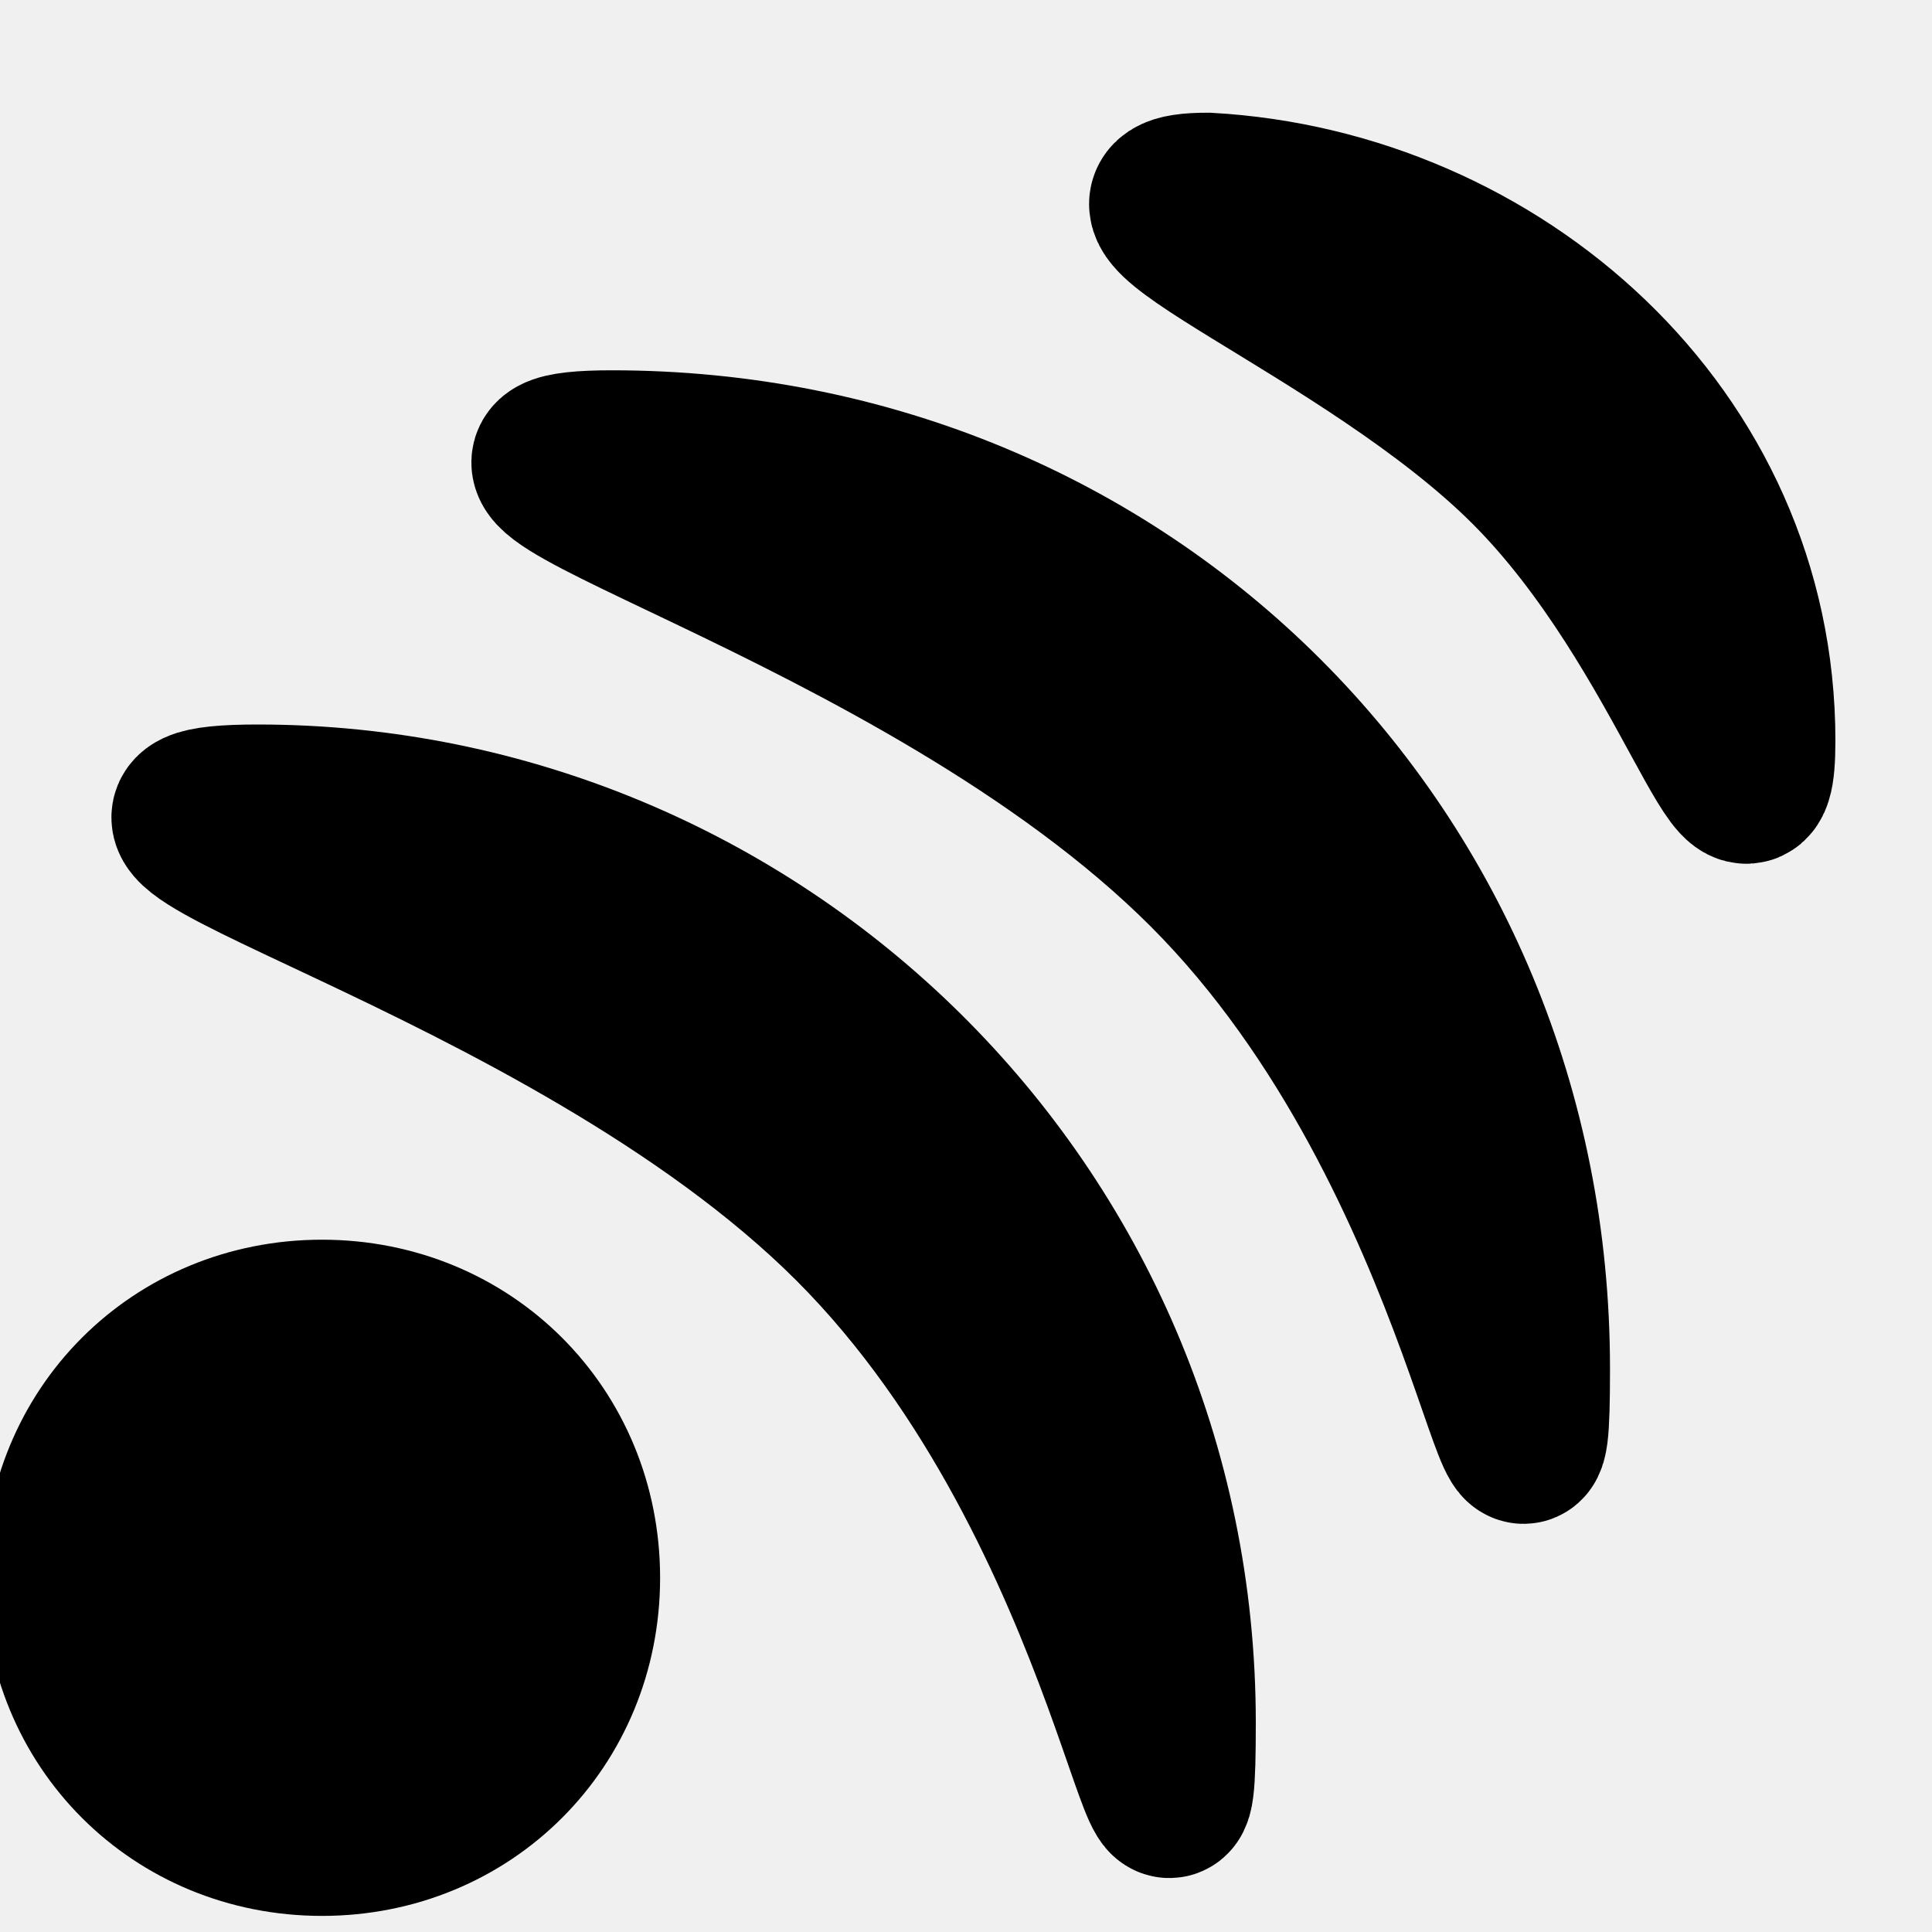
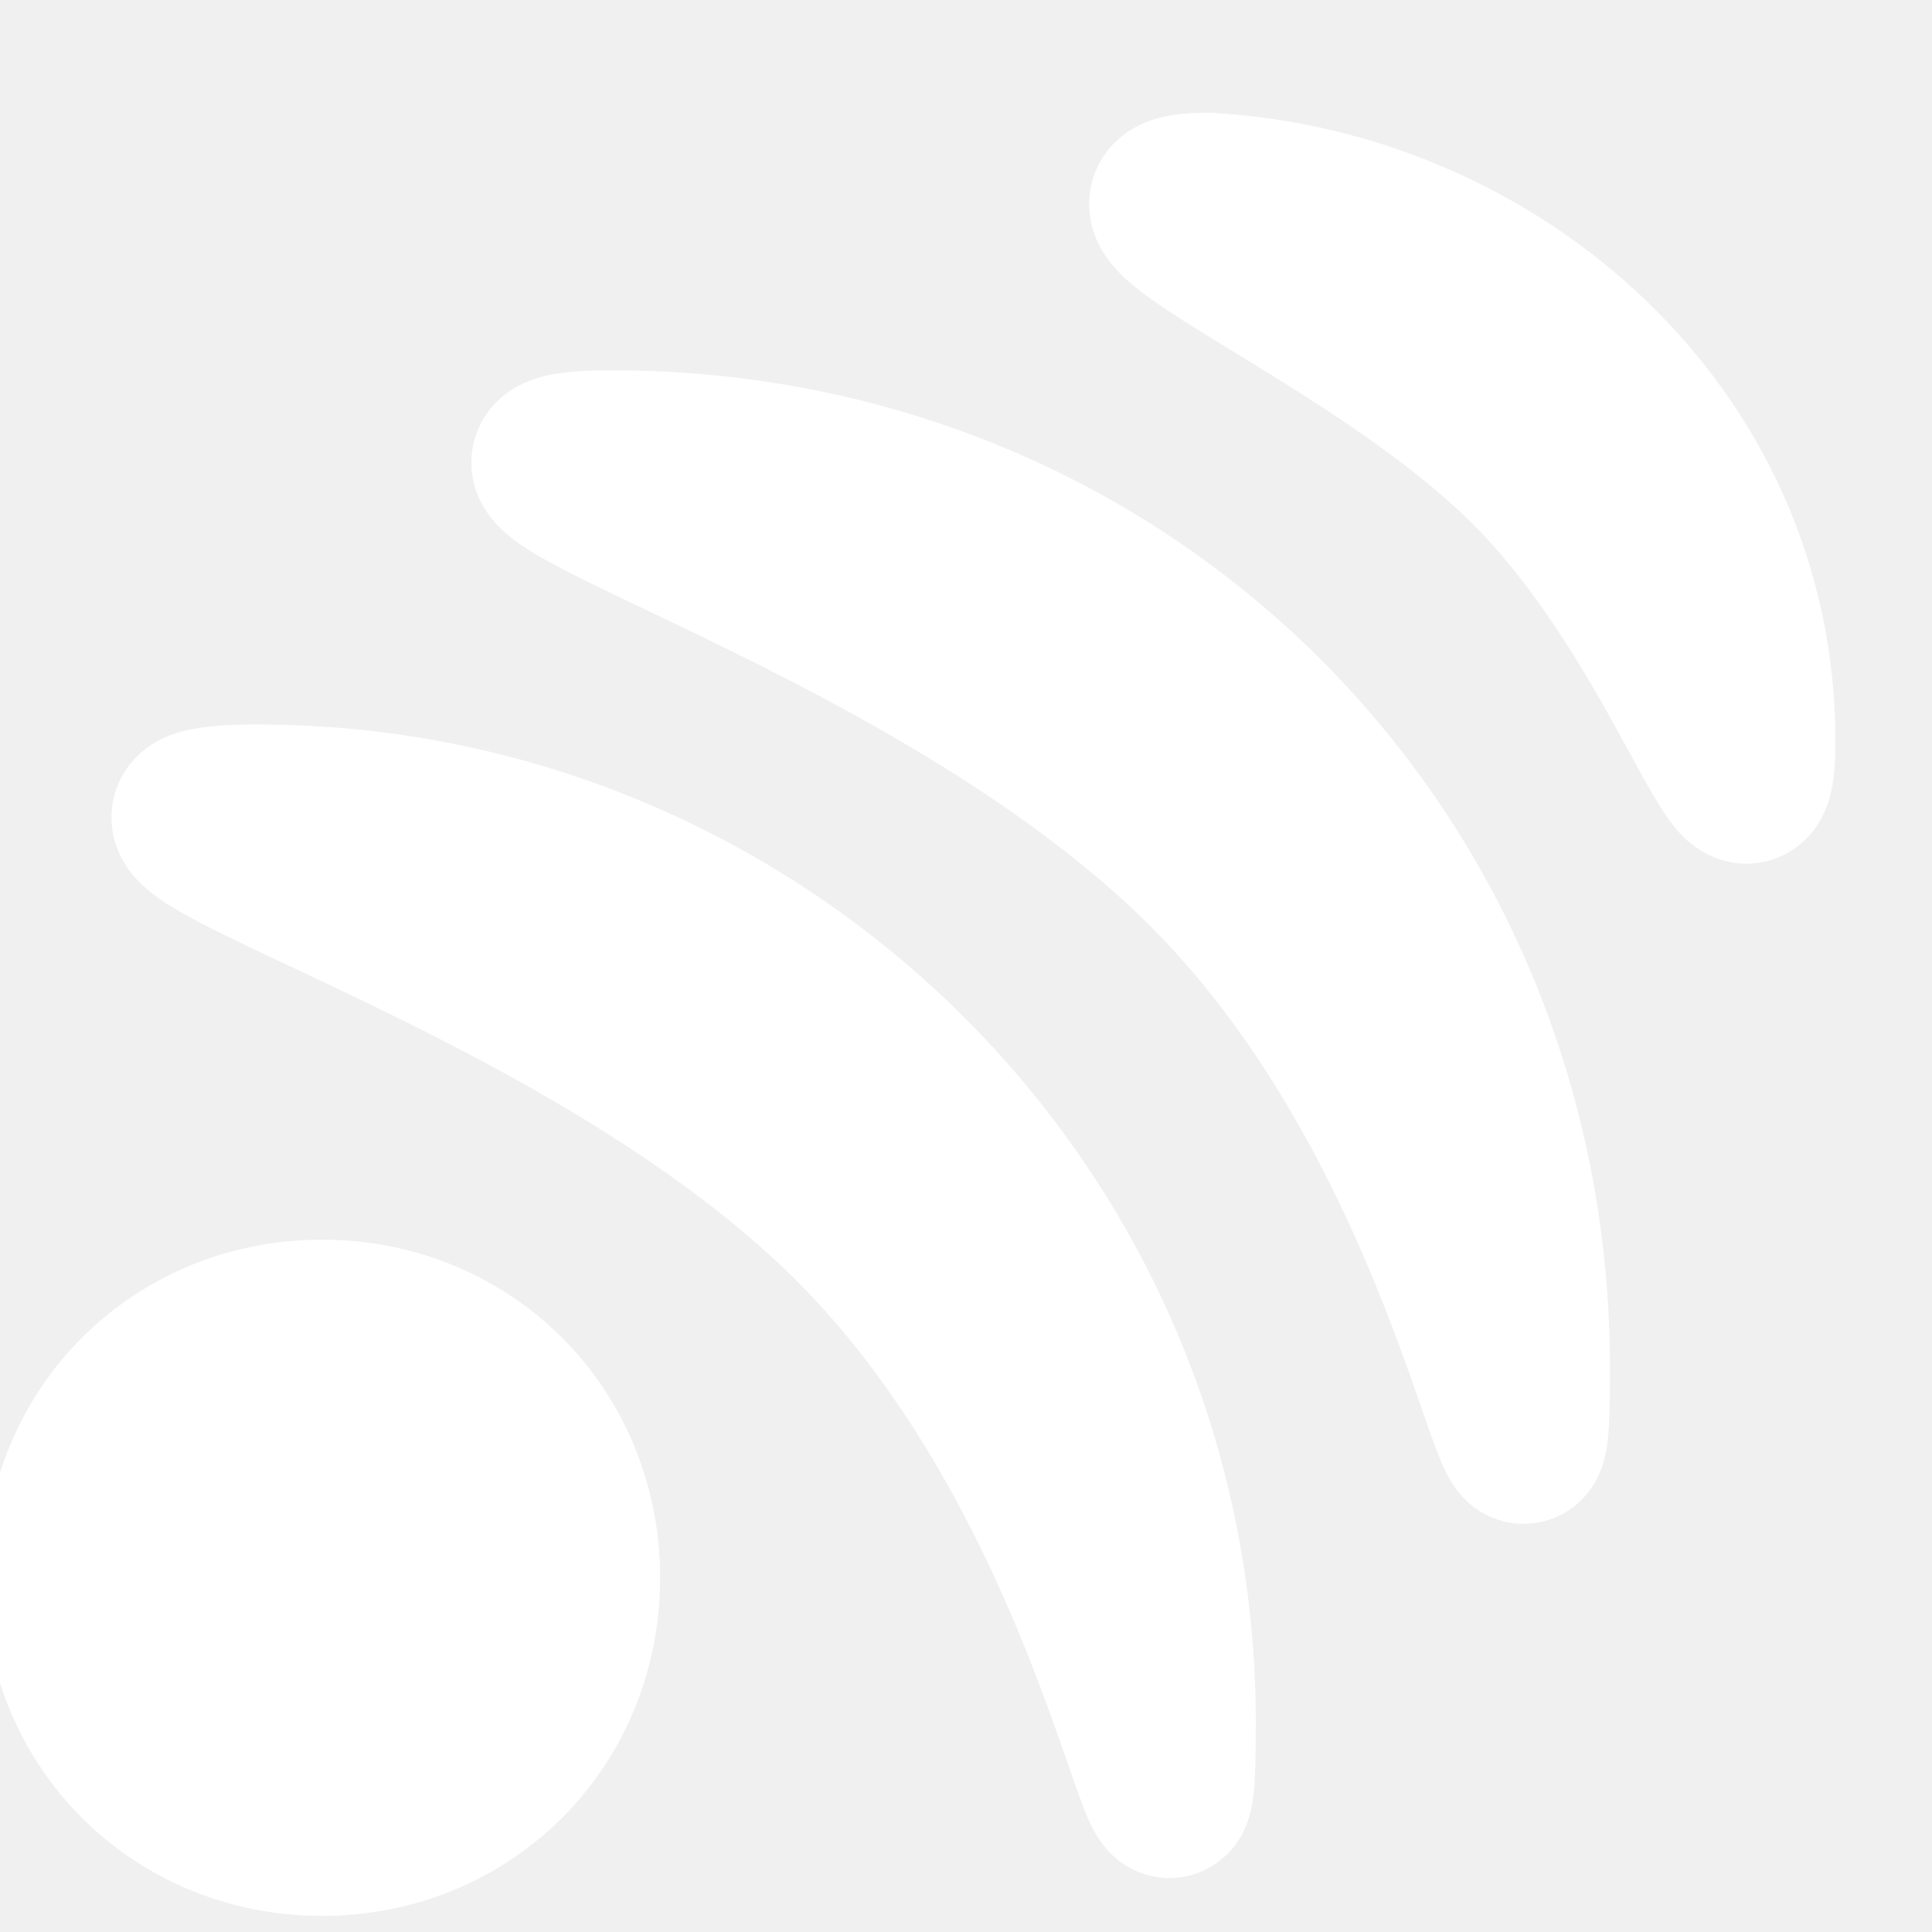
<svg xmlns="http://www.w3.org/2000/svg" version="1.1" id="Lager_1" x="0px" y="0px" viewBox="0 0 12 12" style="enable-background:new 0 0 12 12;" xml:space="preserve">
  <style type="text/css">
- 	.st0{stroke:#000000;stroke-miterlimit:10;}
+ 	.st0{fill:#FFFFFF;stroke:#FFFFFF;stroke-miterlimit:10;}
</style>
  <circle class="st0" cx="2" cy="9.8" r="1.1" />
  <path class="st0" d="M2,9.2c0.3,0,0.6,0.3,0.6,0.6S2.3,10.4,2,10.4s-0.6-0.3-0.6-0.6S1.7,9.2,2,9.2L2,9.2 M2,8.2  c-0.9,0-1.6,0.7-1.6,1.6c0,0.9,0.7,1.6,1.6,1.6s1.6-0.7,1.6-1.6l0,0C3.6,8.9,2.9,8.2,2,8.2z" />
  <path class="st0" d="M9.5,8.5c0,1.6-0.2-1.3-2-3.1S2.3,2.8,3.8,2.8C7,2.8,9.5,5.3,9.5,8.5L9.5,8.5z" />
  <path class="st0" d="M10.9,4.6c0,0.9-0.4-0.7-1.4-1.7s-2.9-1.7-2-1.7C9.3,1.3,10.9,2.7,10.9,4.6L10.9,4.6z" />
  <path class="st0" d="M7.3,10.7c0,1.6-0.2-1.3-2-3.1S0,5,1.6,5C4.7,5,7.3,7.5,7.3,10.7L7.3,10.7z" />
</svg>
